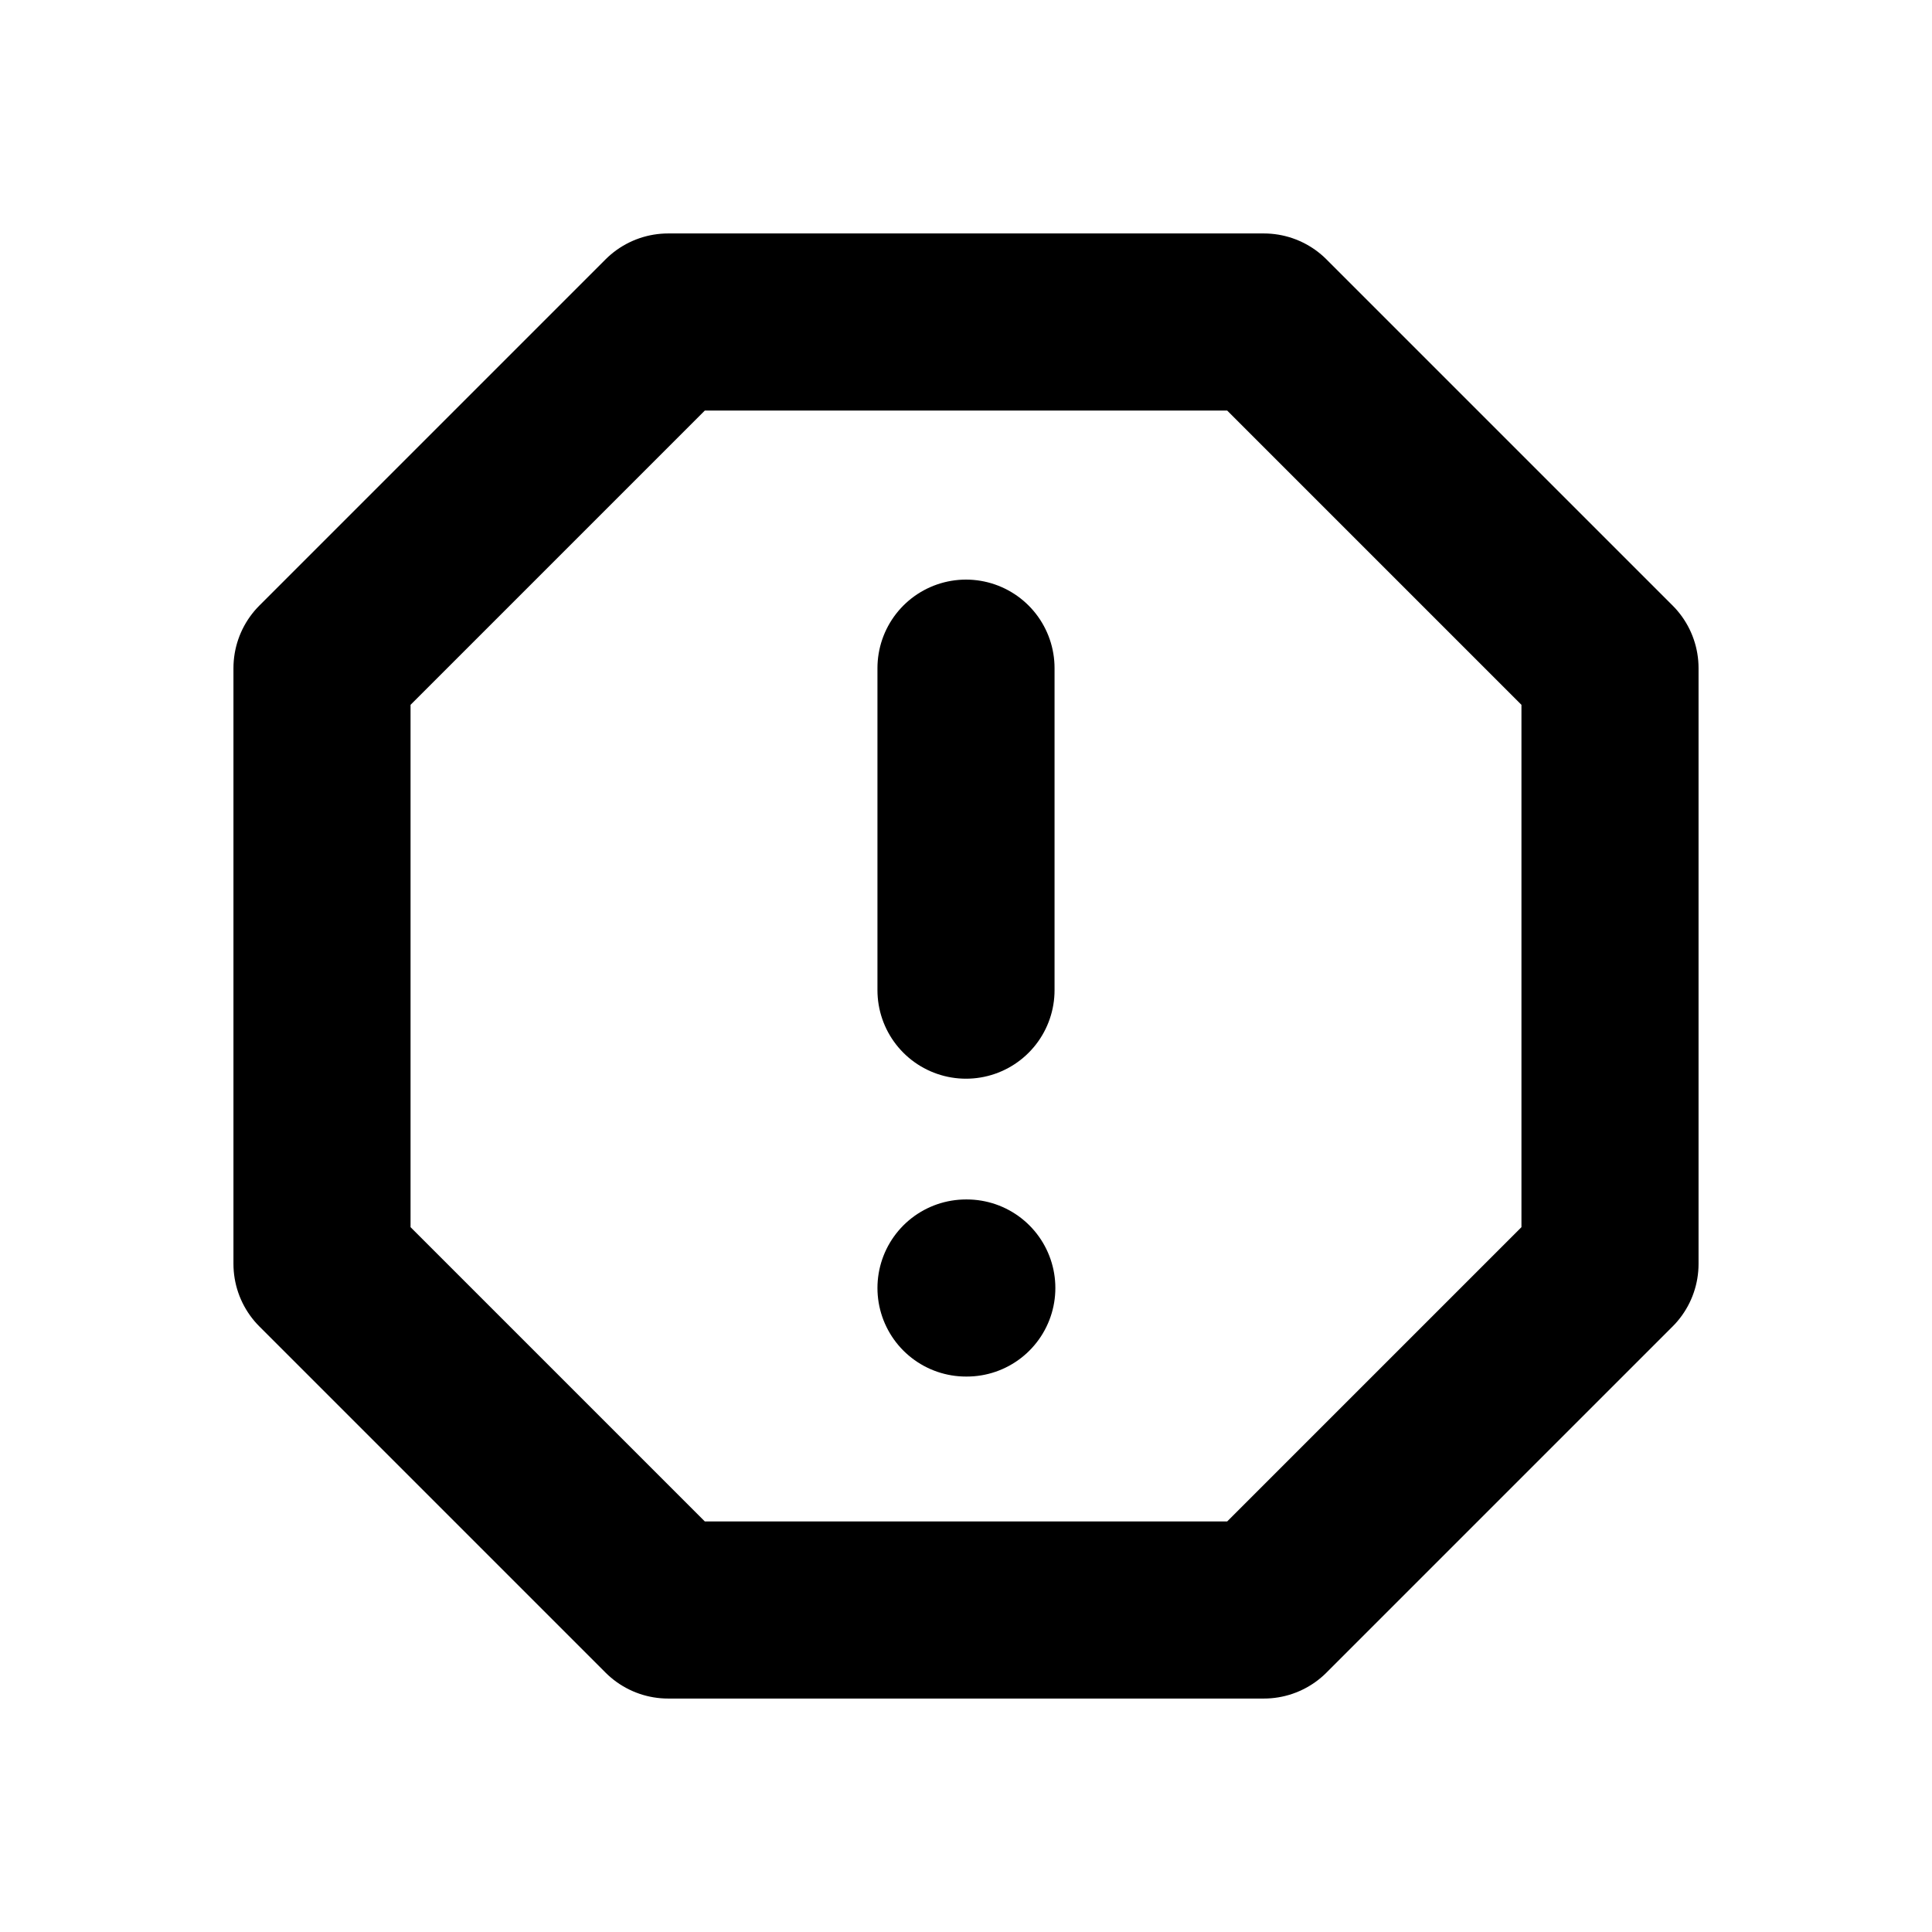
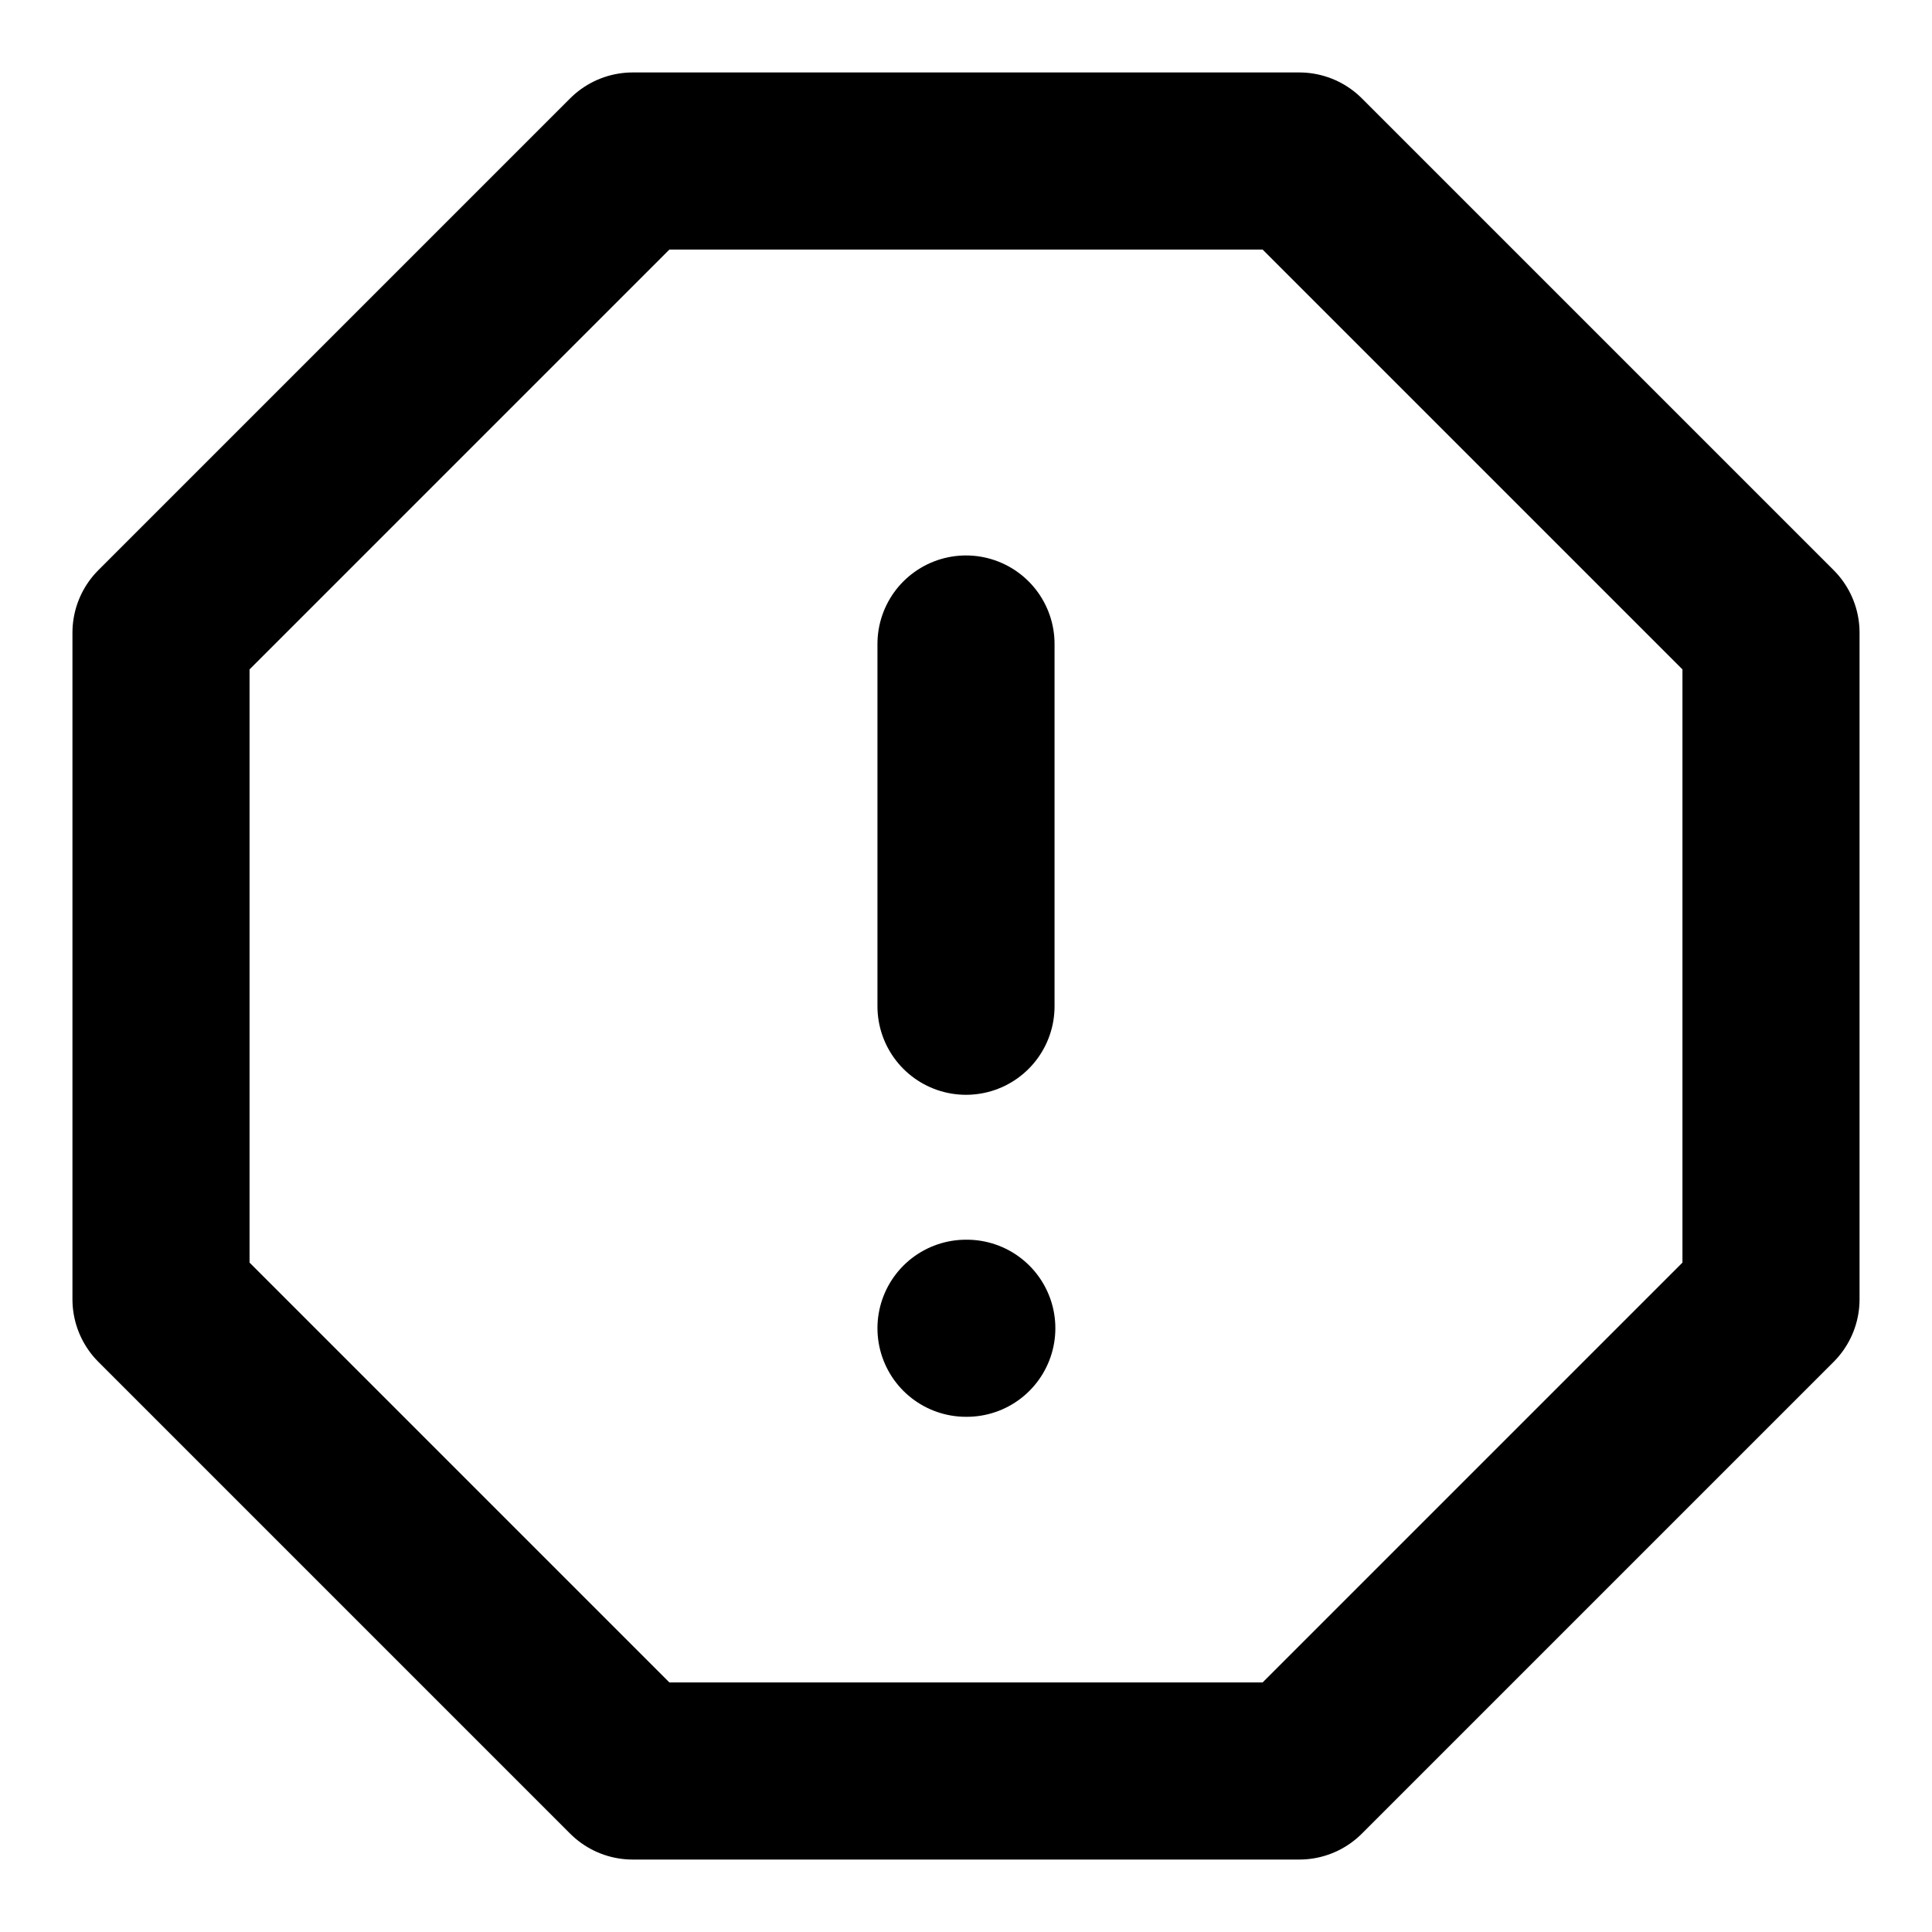
<svg xmlns="http://www.w3.org/2000/svg" width="24" height="24" viewBox="0 0 24 24" fill="none" stroke="black" stroke-width="2.2" stroke-linecap="round" stroke-linejoin="round">
-   <polygon points="8.3 4 15.7 4 20 8.3 20 15.7 15.7 20 8.3 20 4 15.7 4 8.3" />
-   <line x1="12" y1="8.3" x2="12" y2="12.3" />
-   <line x1="12" y1="16" x2="12.01" y2="16" />
+   <polygon points="7.86 2 16.14 2 22 7.86 22 16.14 16.14 22 7.86 22 2 16.14 2 7.86" />
+   <line x1="12" y1="8" x2="12" y2="12.5" />
+   <line x1="12" y1="16.5" x2="12.01" y2="16.5" />
</svg>
